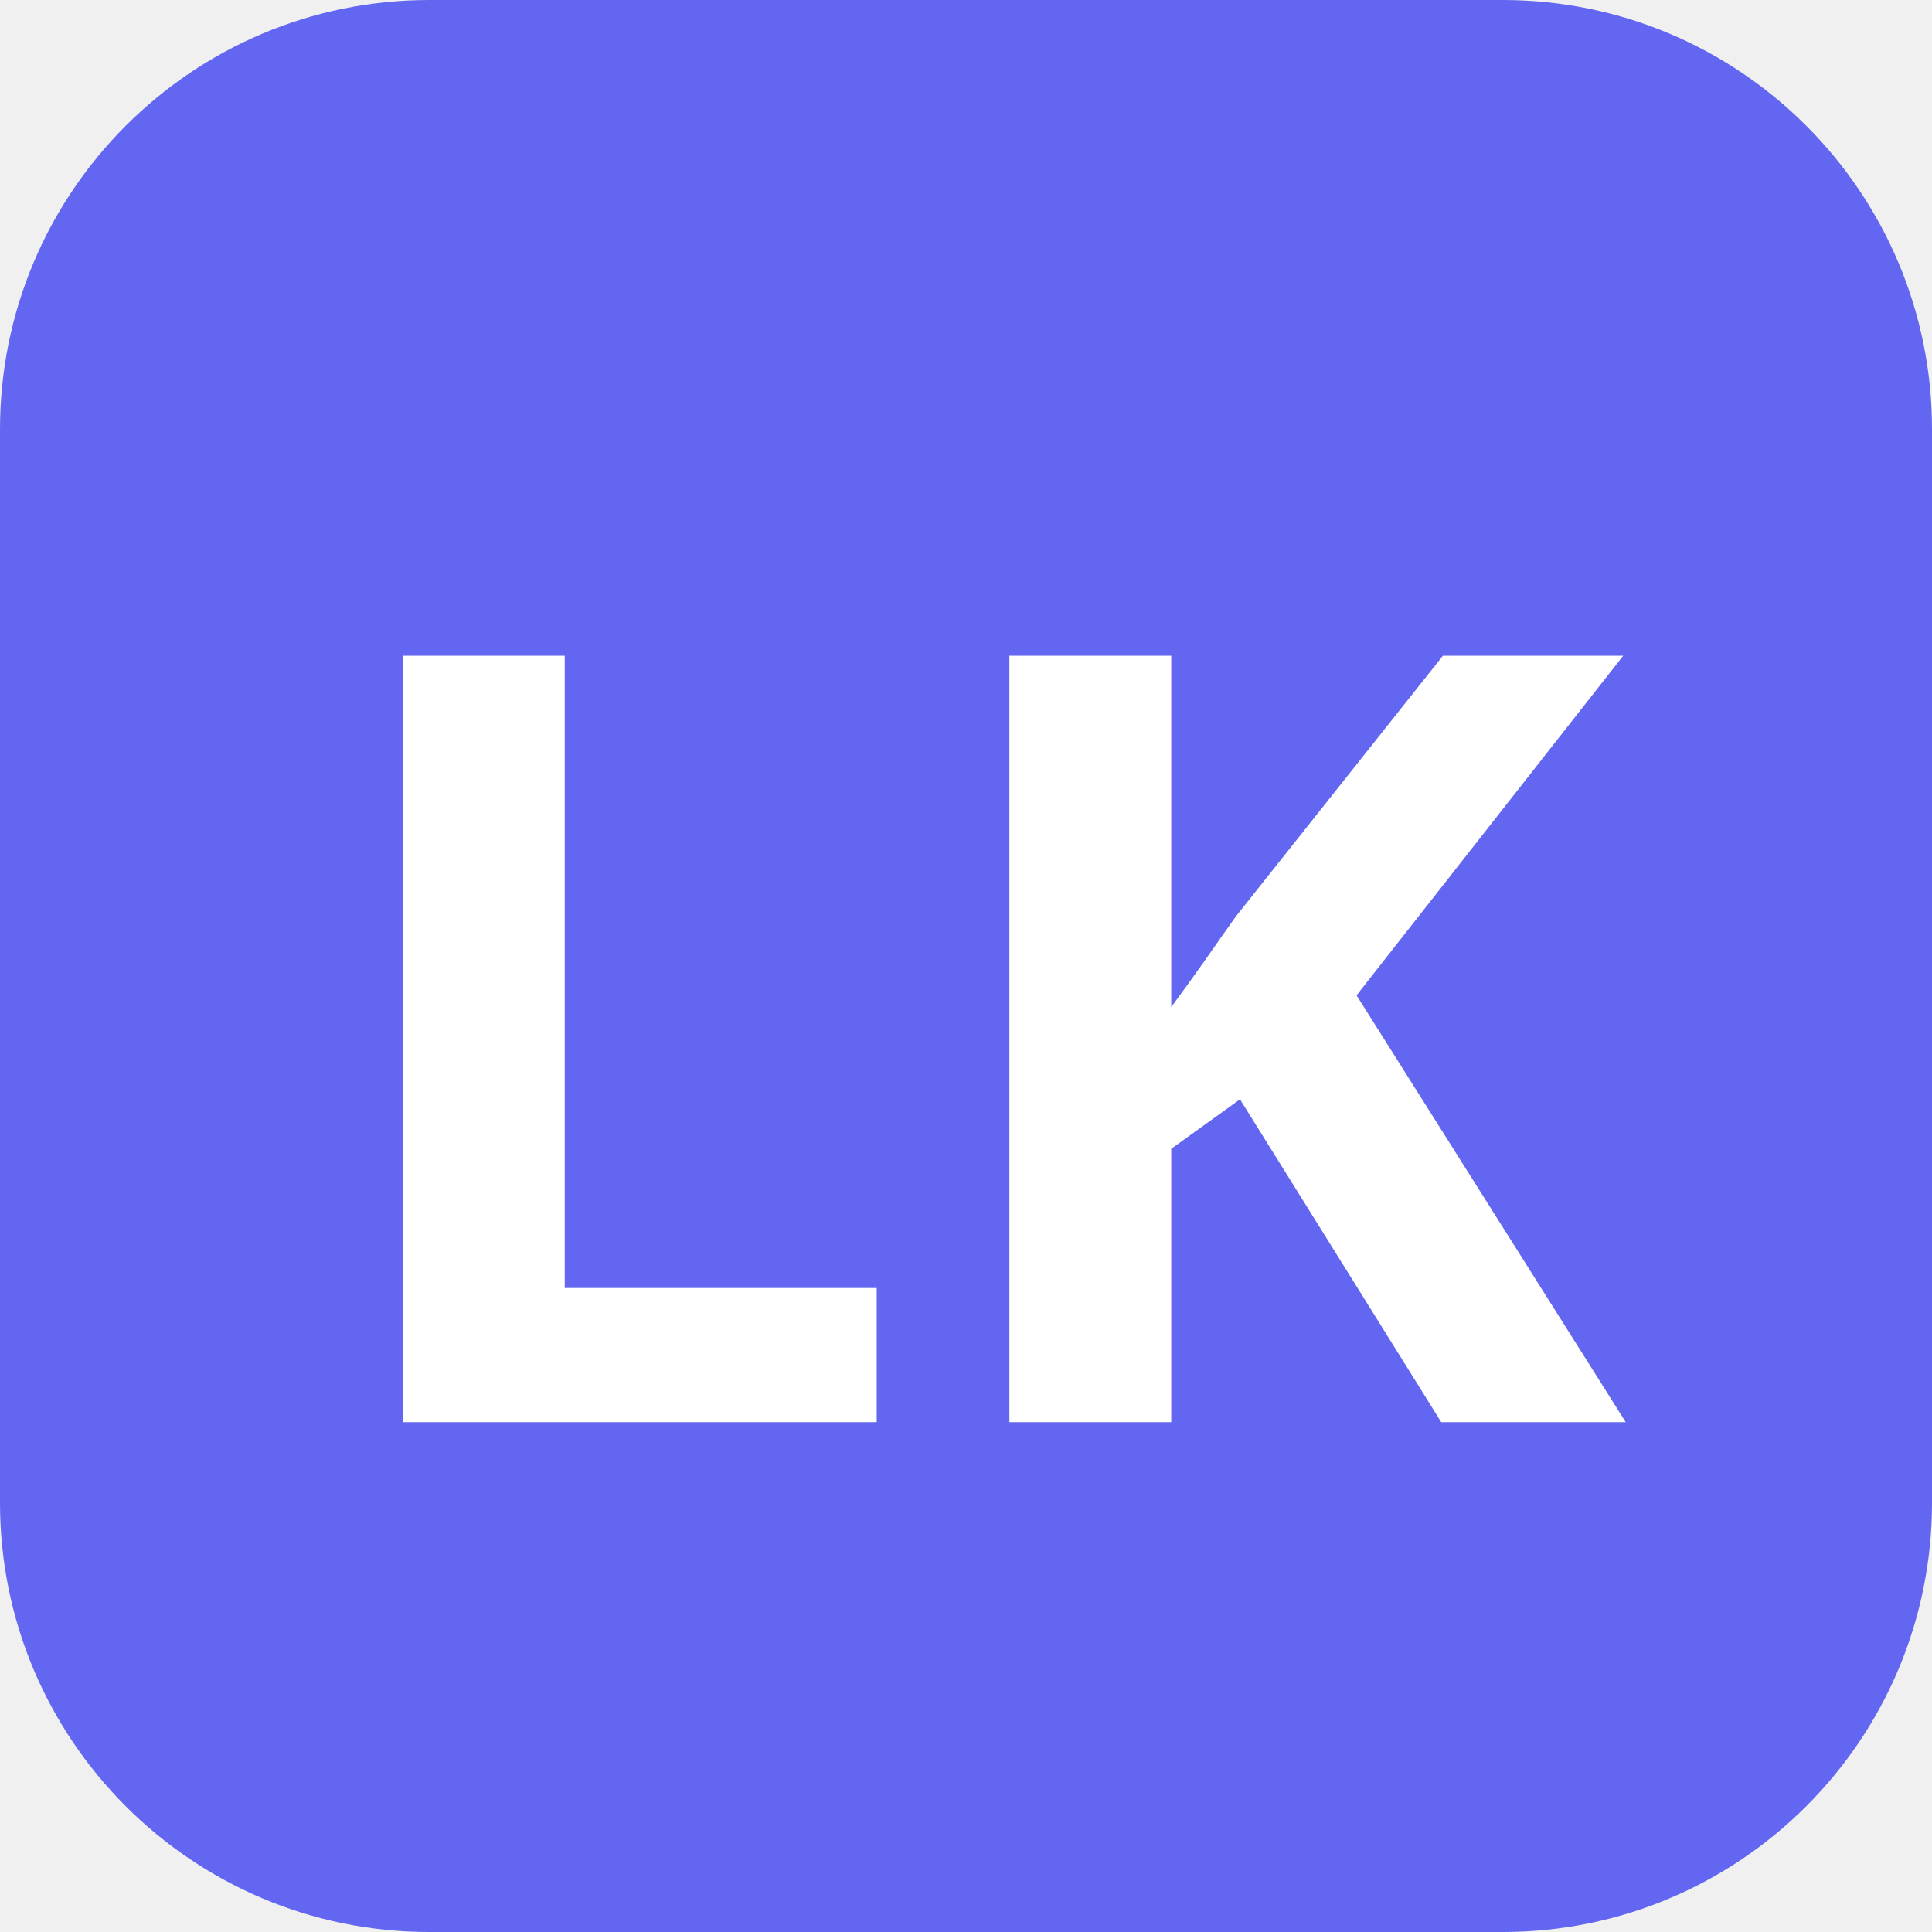
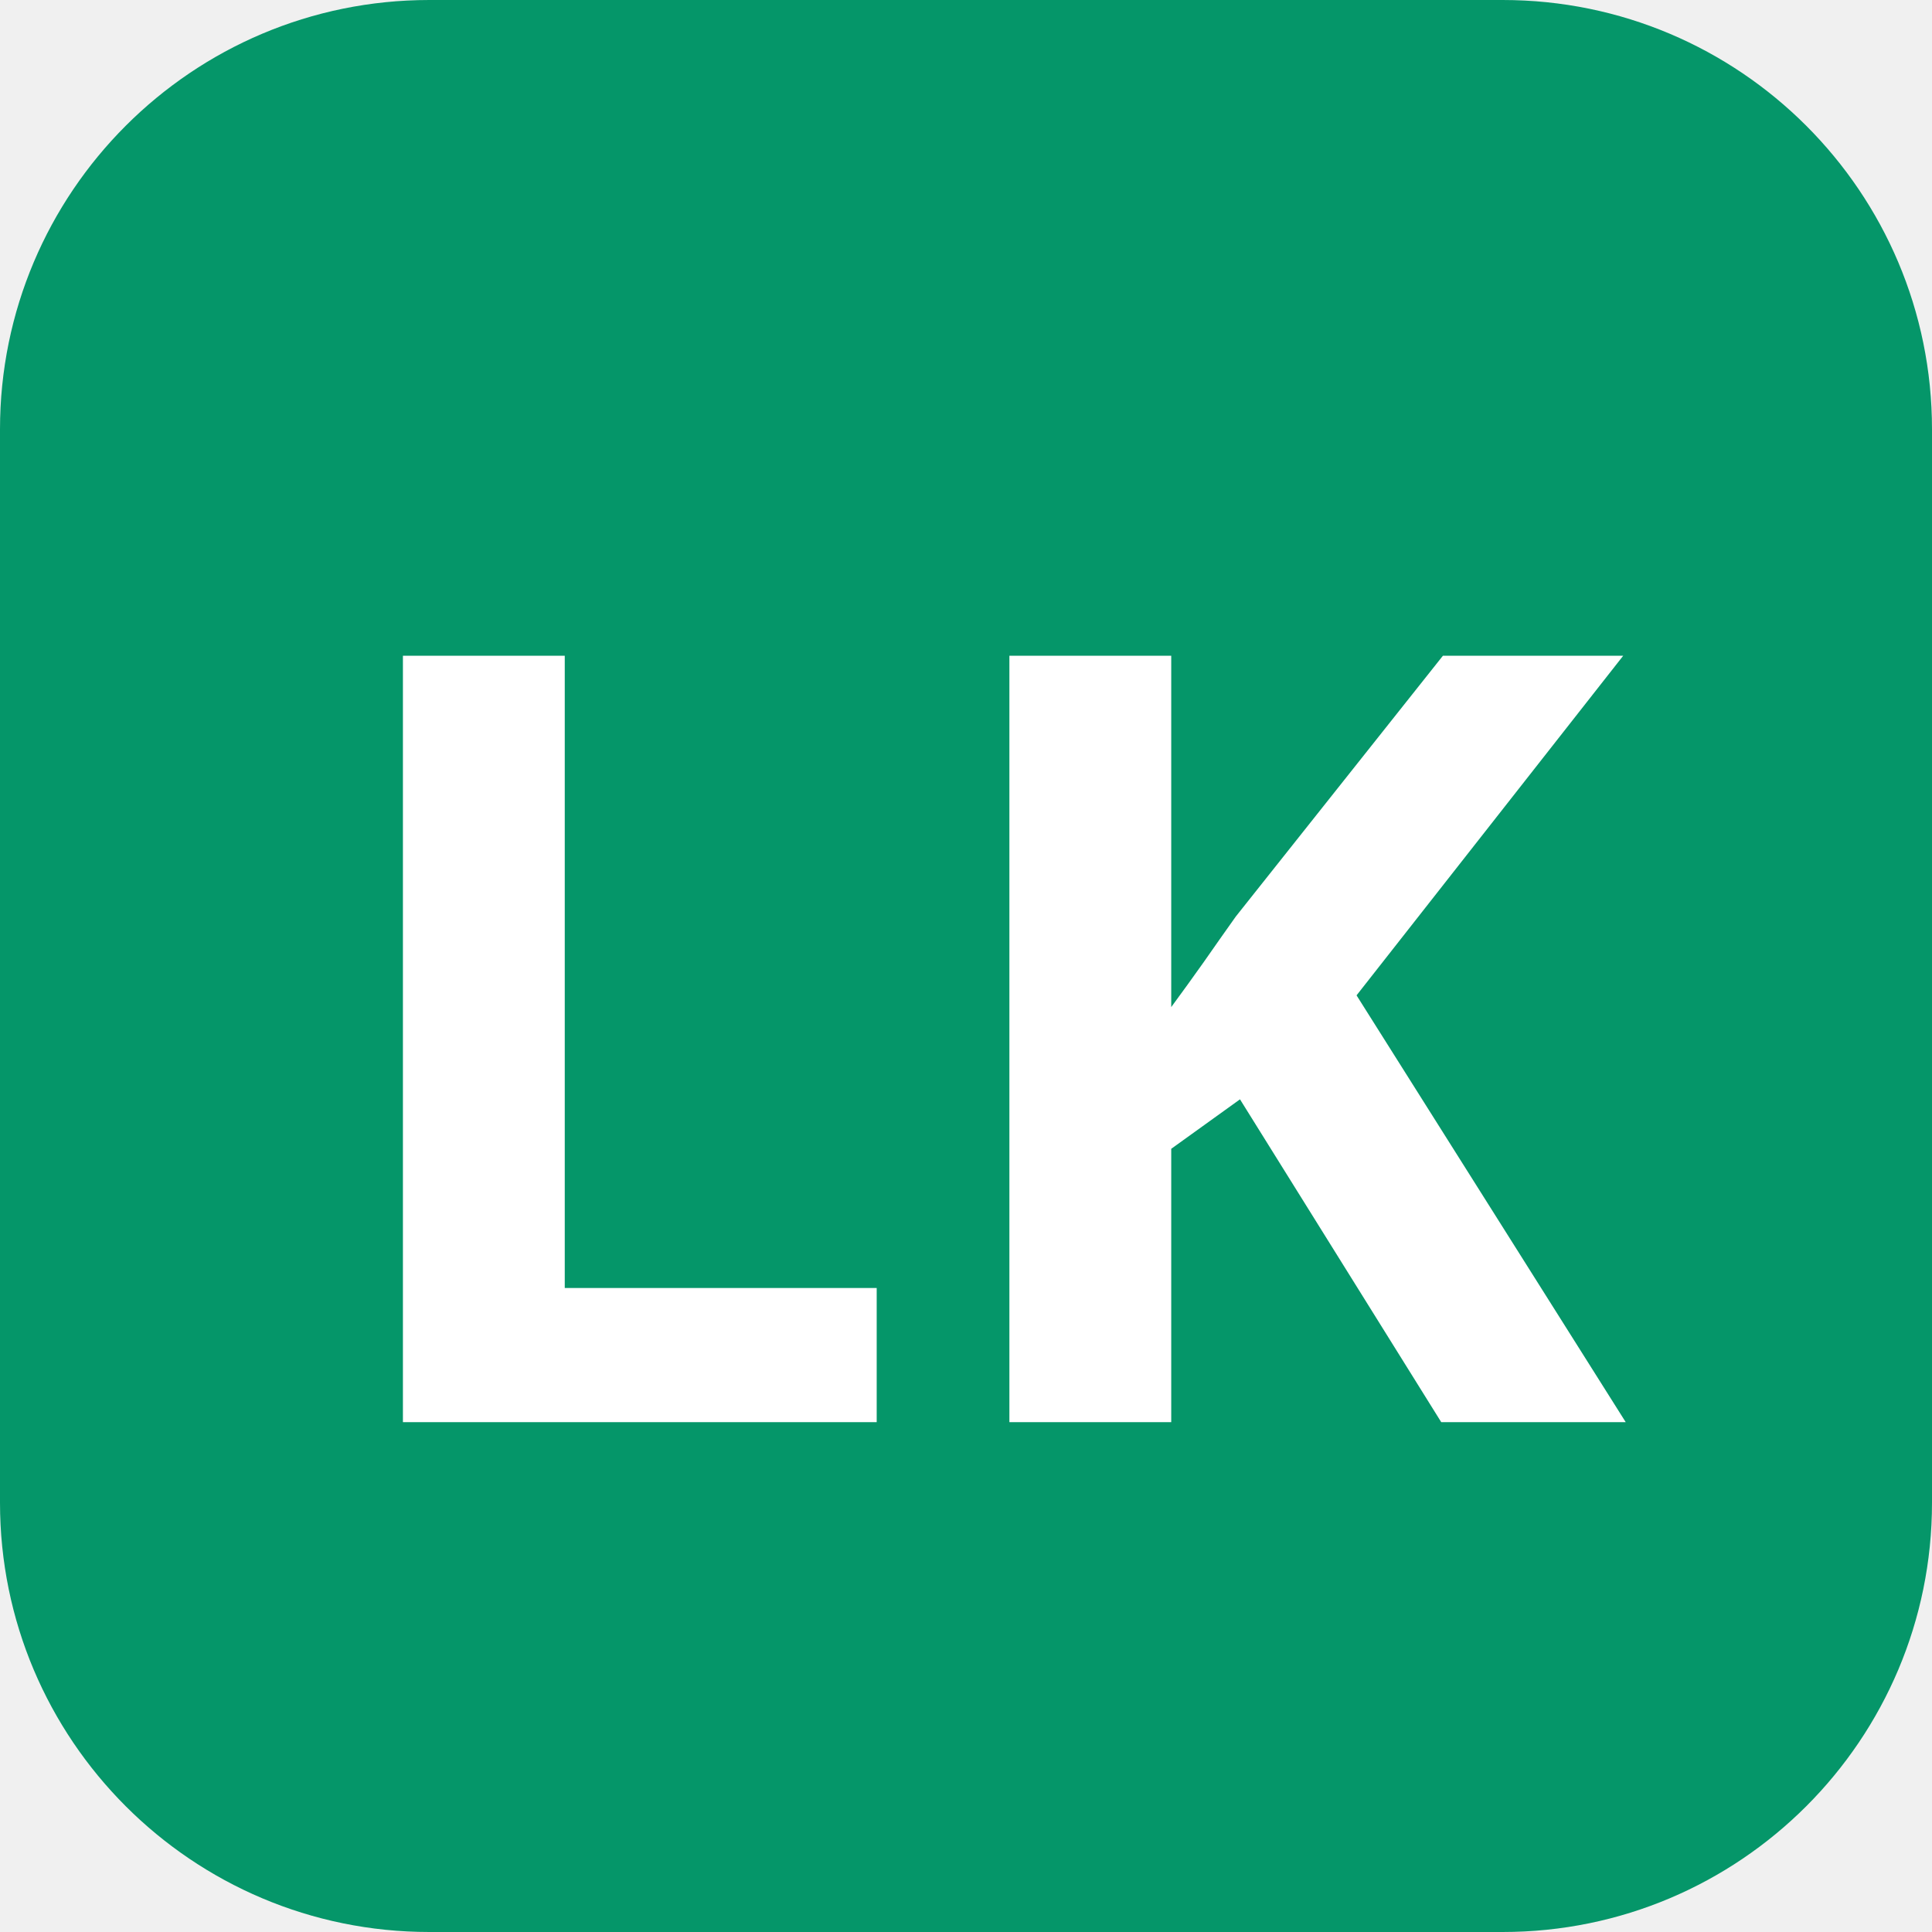
<svg xmlns="http://www.w3.org/2000/svg" viewBox="0 0 36 36">
-   <rect width="36" height="36" rx="8" fill="#6366f1" />
+   <rect width="36" height="36" rx="8" fill="#059669" />
  <text x="50%" y="54%" dominant-baseline="middle" text-anchor="middle" font-family="system-ui" font-weight="700" font-size="20" fill="white">LK</text>
</svg>
